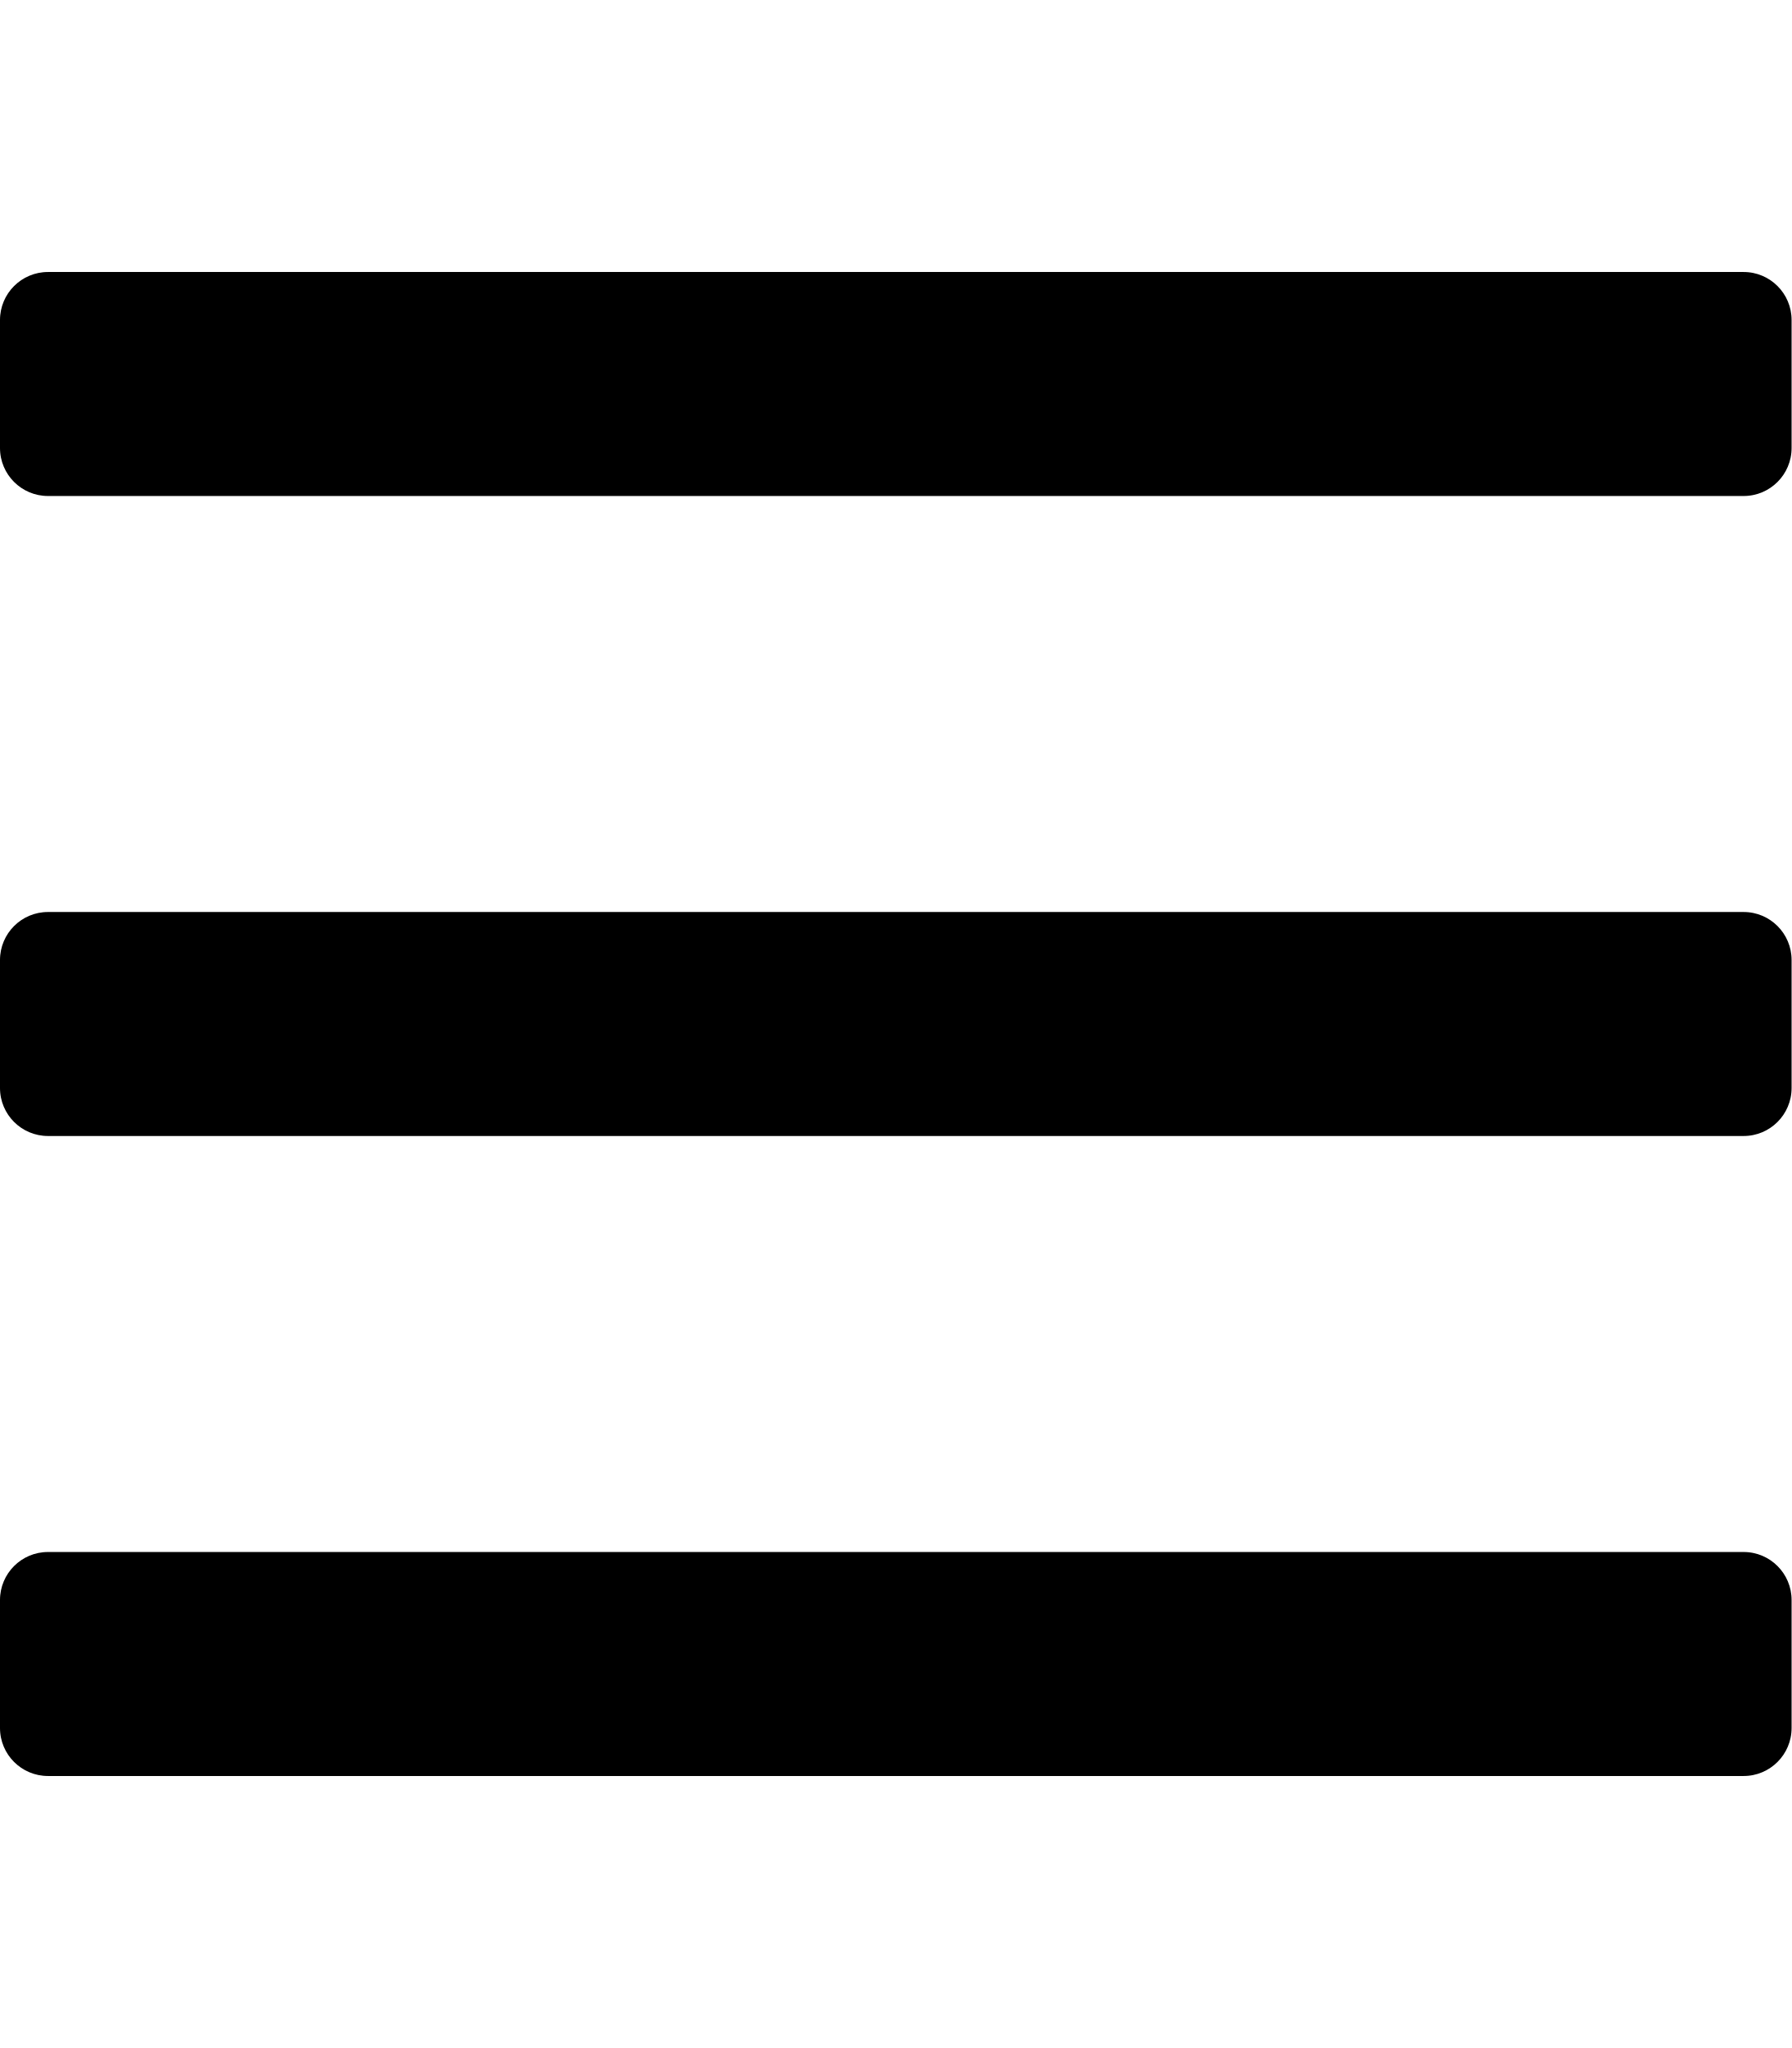
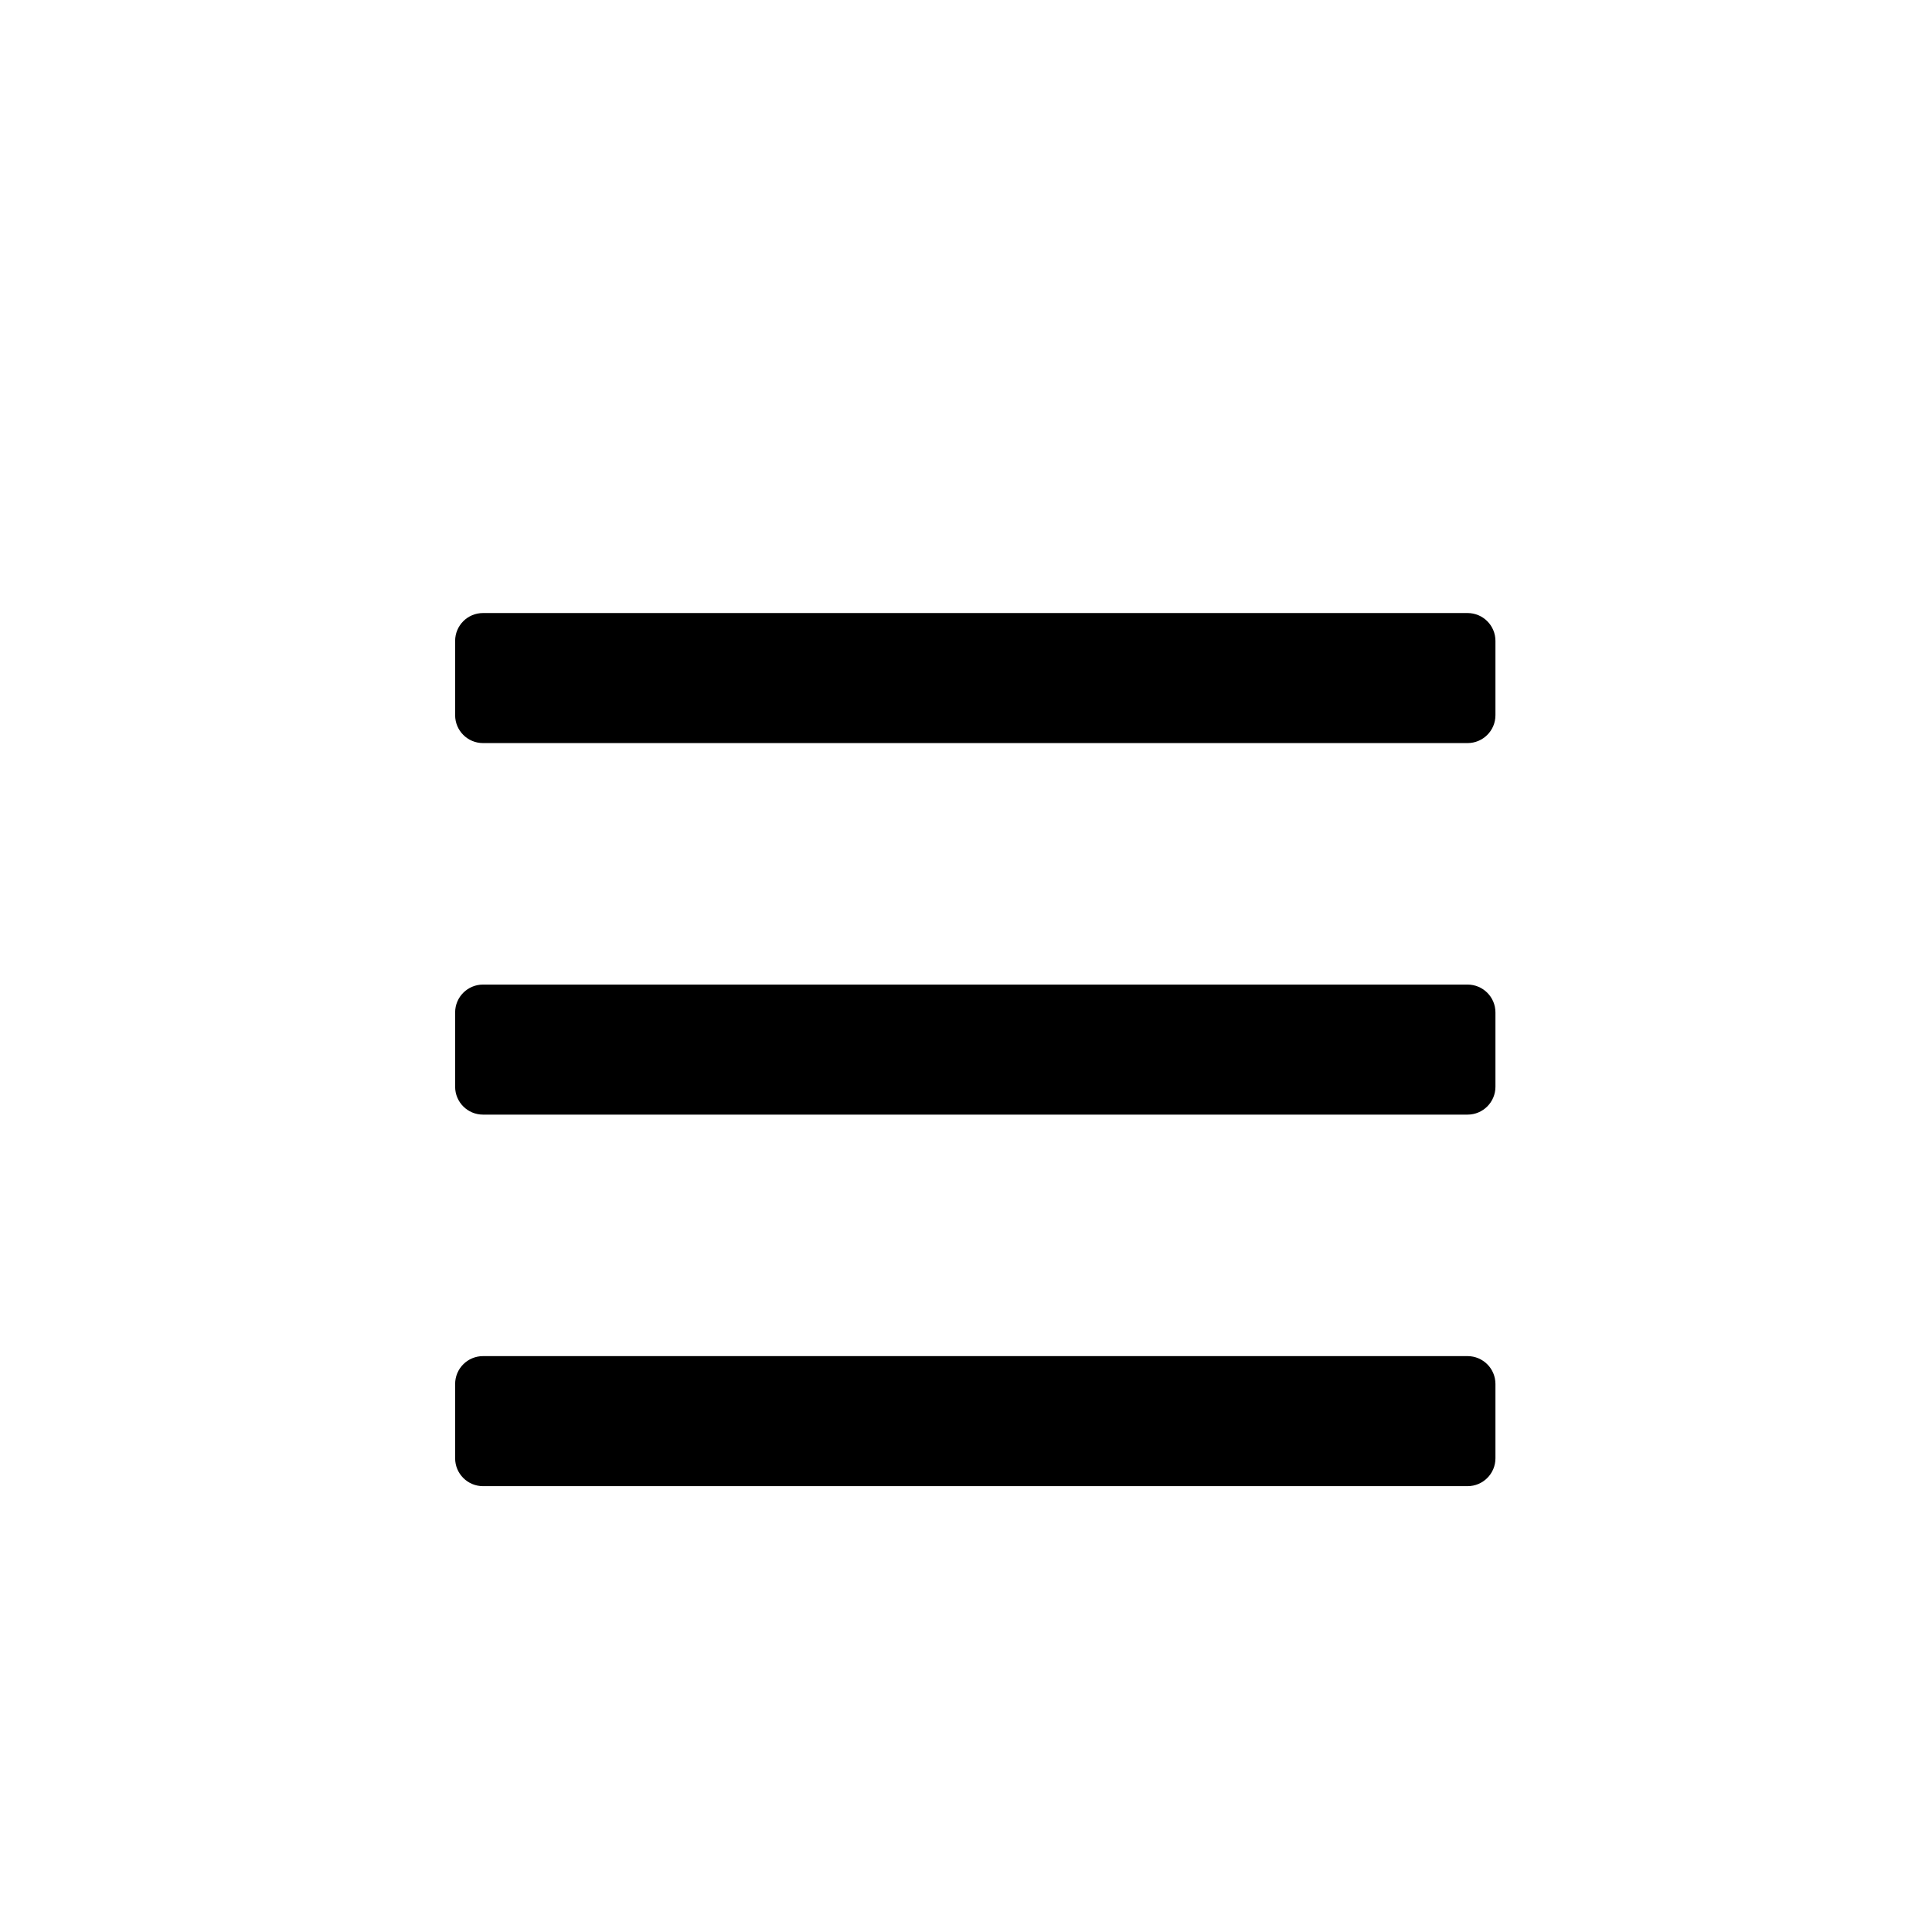
- <svg xmlns="http://www.w3.org/2000/svg" viewBox="0 0 448 512">
+ <svg xmlns="http://www.w3.org/2000/svg" viewBox="-196 -196 832 832">
  <path d="M436 124H12c-6.627 0-12-5.373-12-12V80c0-6.627 5.373-12 12-12h424c6.627 0 12 5.373 12 12v32c0 6.627-5.373 12-12 12zm0 160H12c-6.627 0-12-5.373-12-12v-32c0-6.627 5.373-12 12-12h424c6.627 0 12 5.373 12 12v32c0 6.627-5.373 12-12 12zm0 160H12c-6.627 0-12-5.373-12-12v-32c0-6.627 5.373-12 12-12h424c6.627 0 12 5.373 12 12v32c0 6.627-5.373 12-12 12z" />
</svg>
